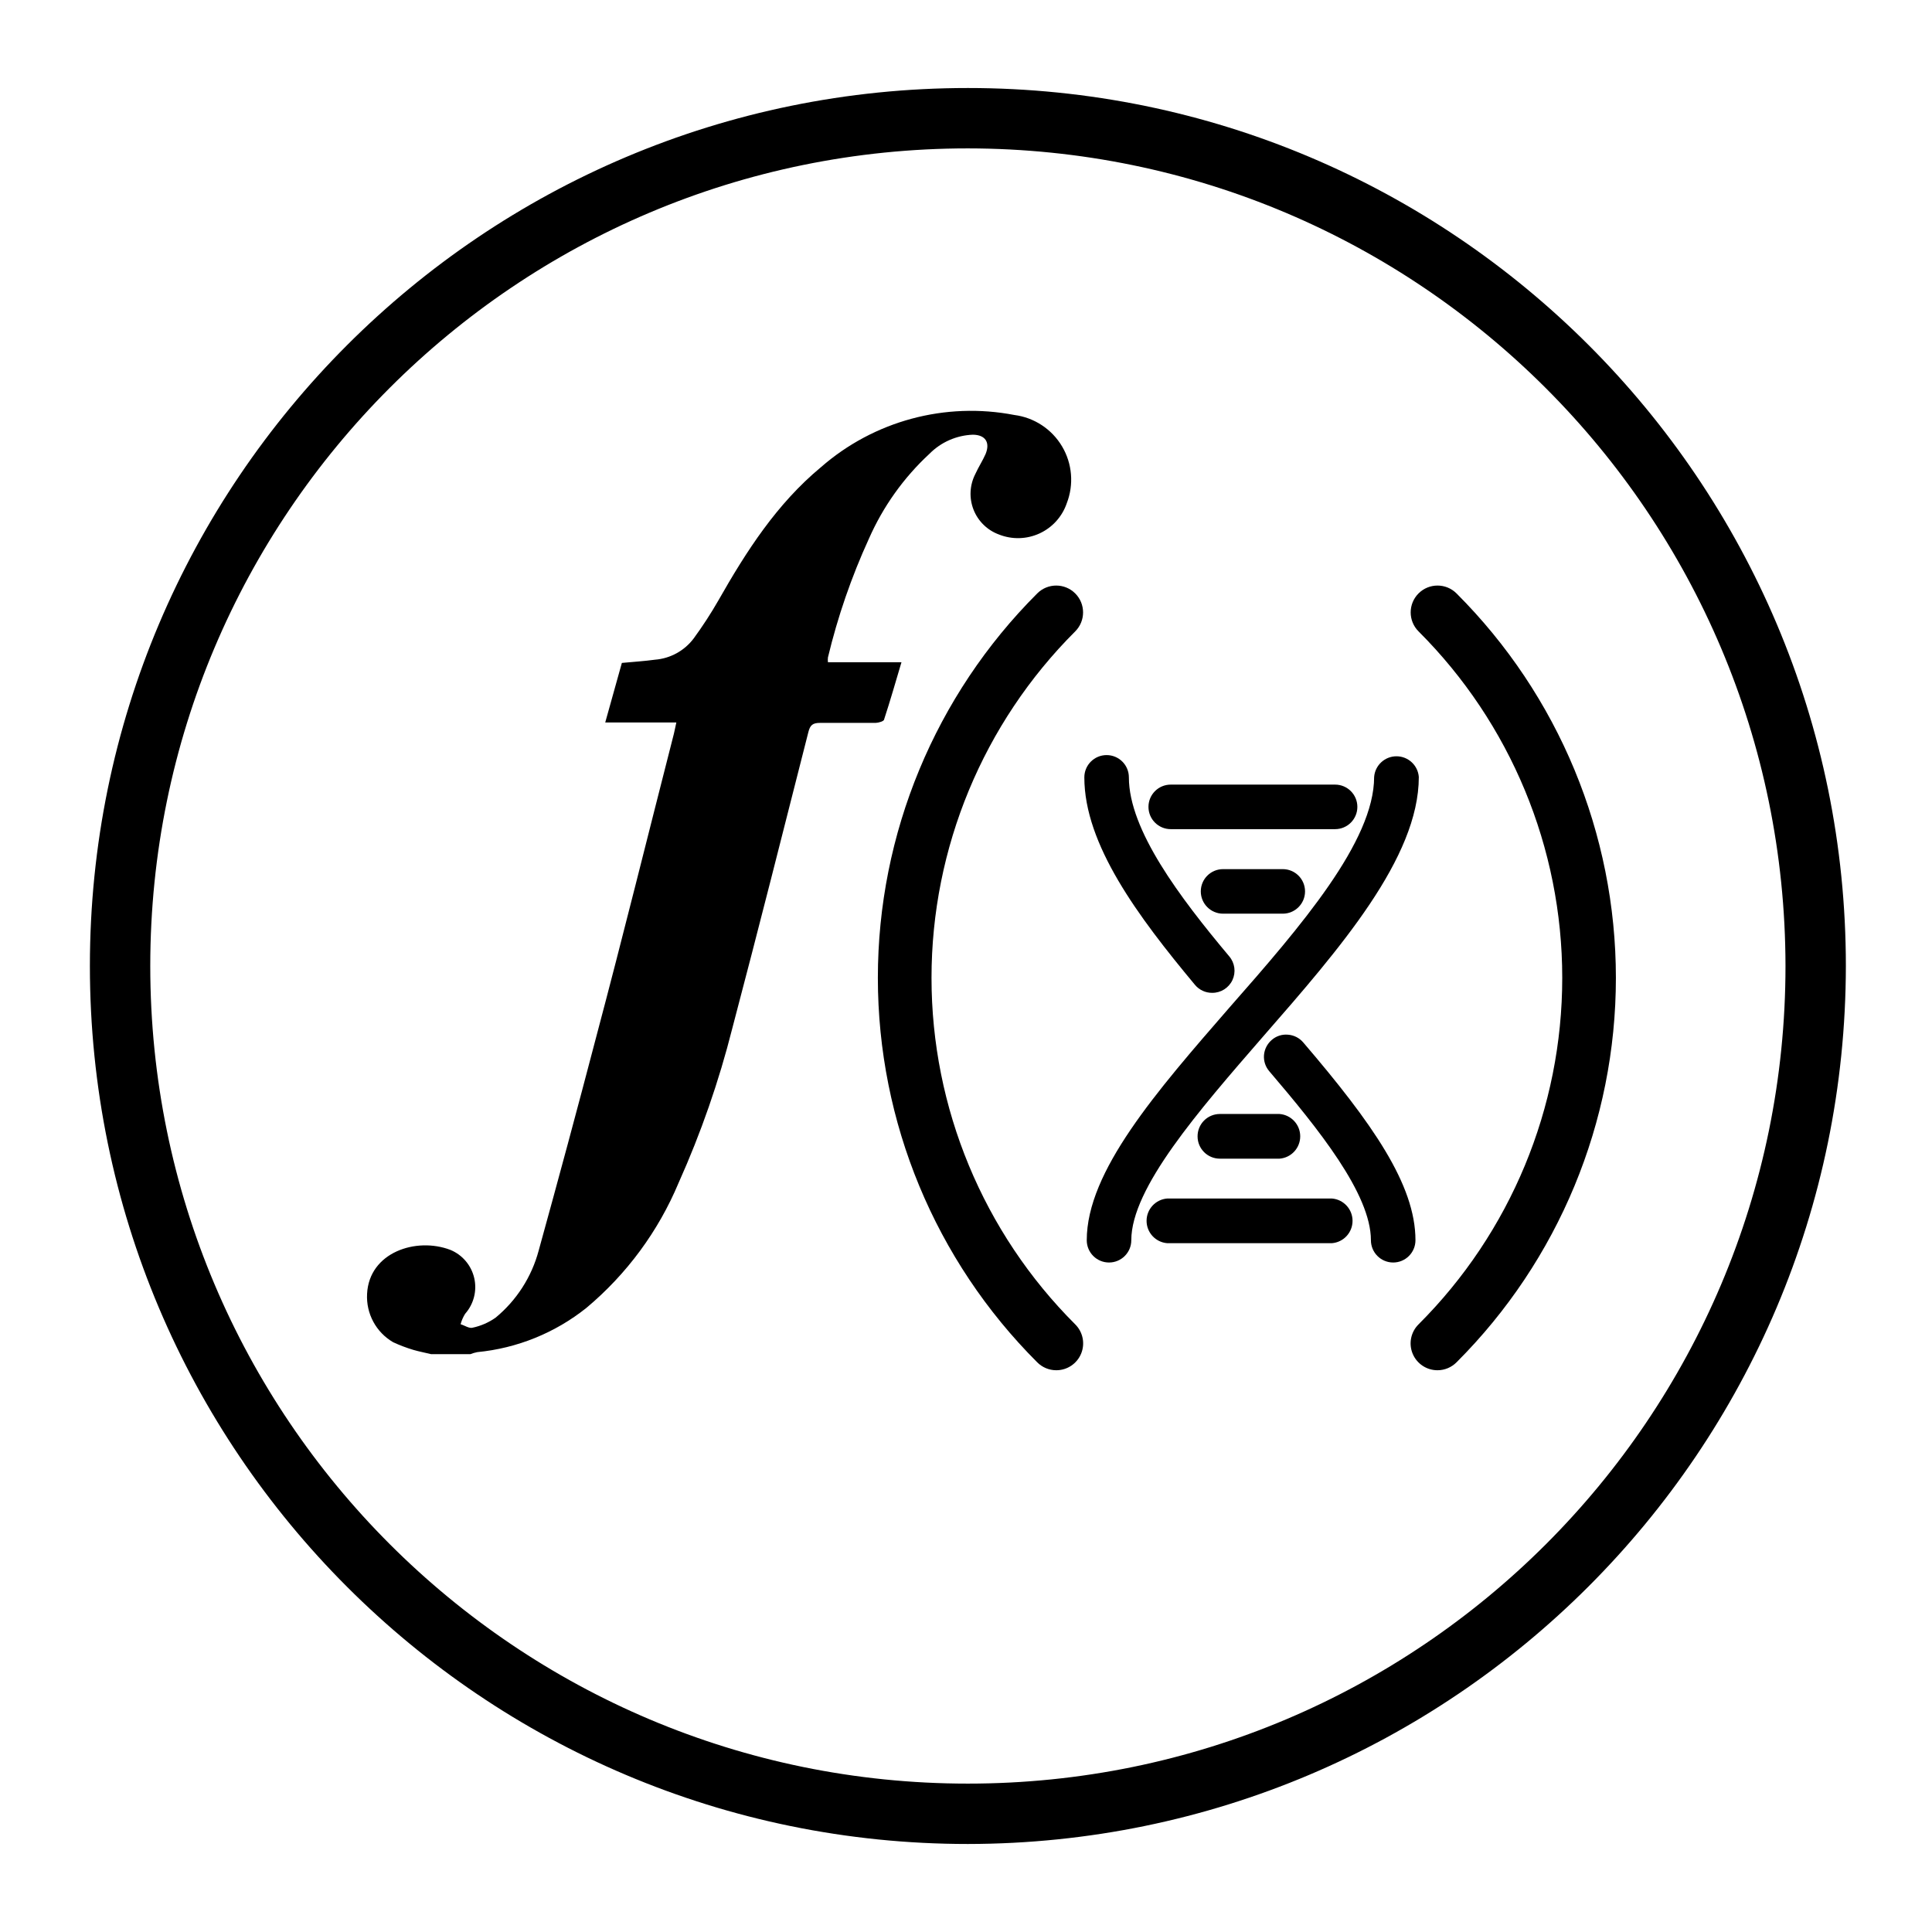
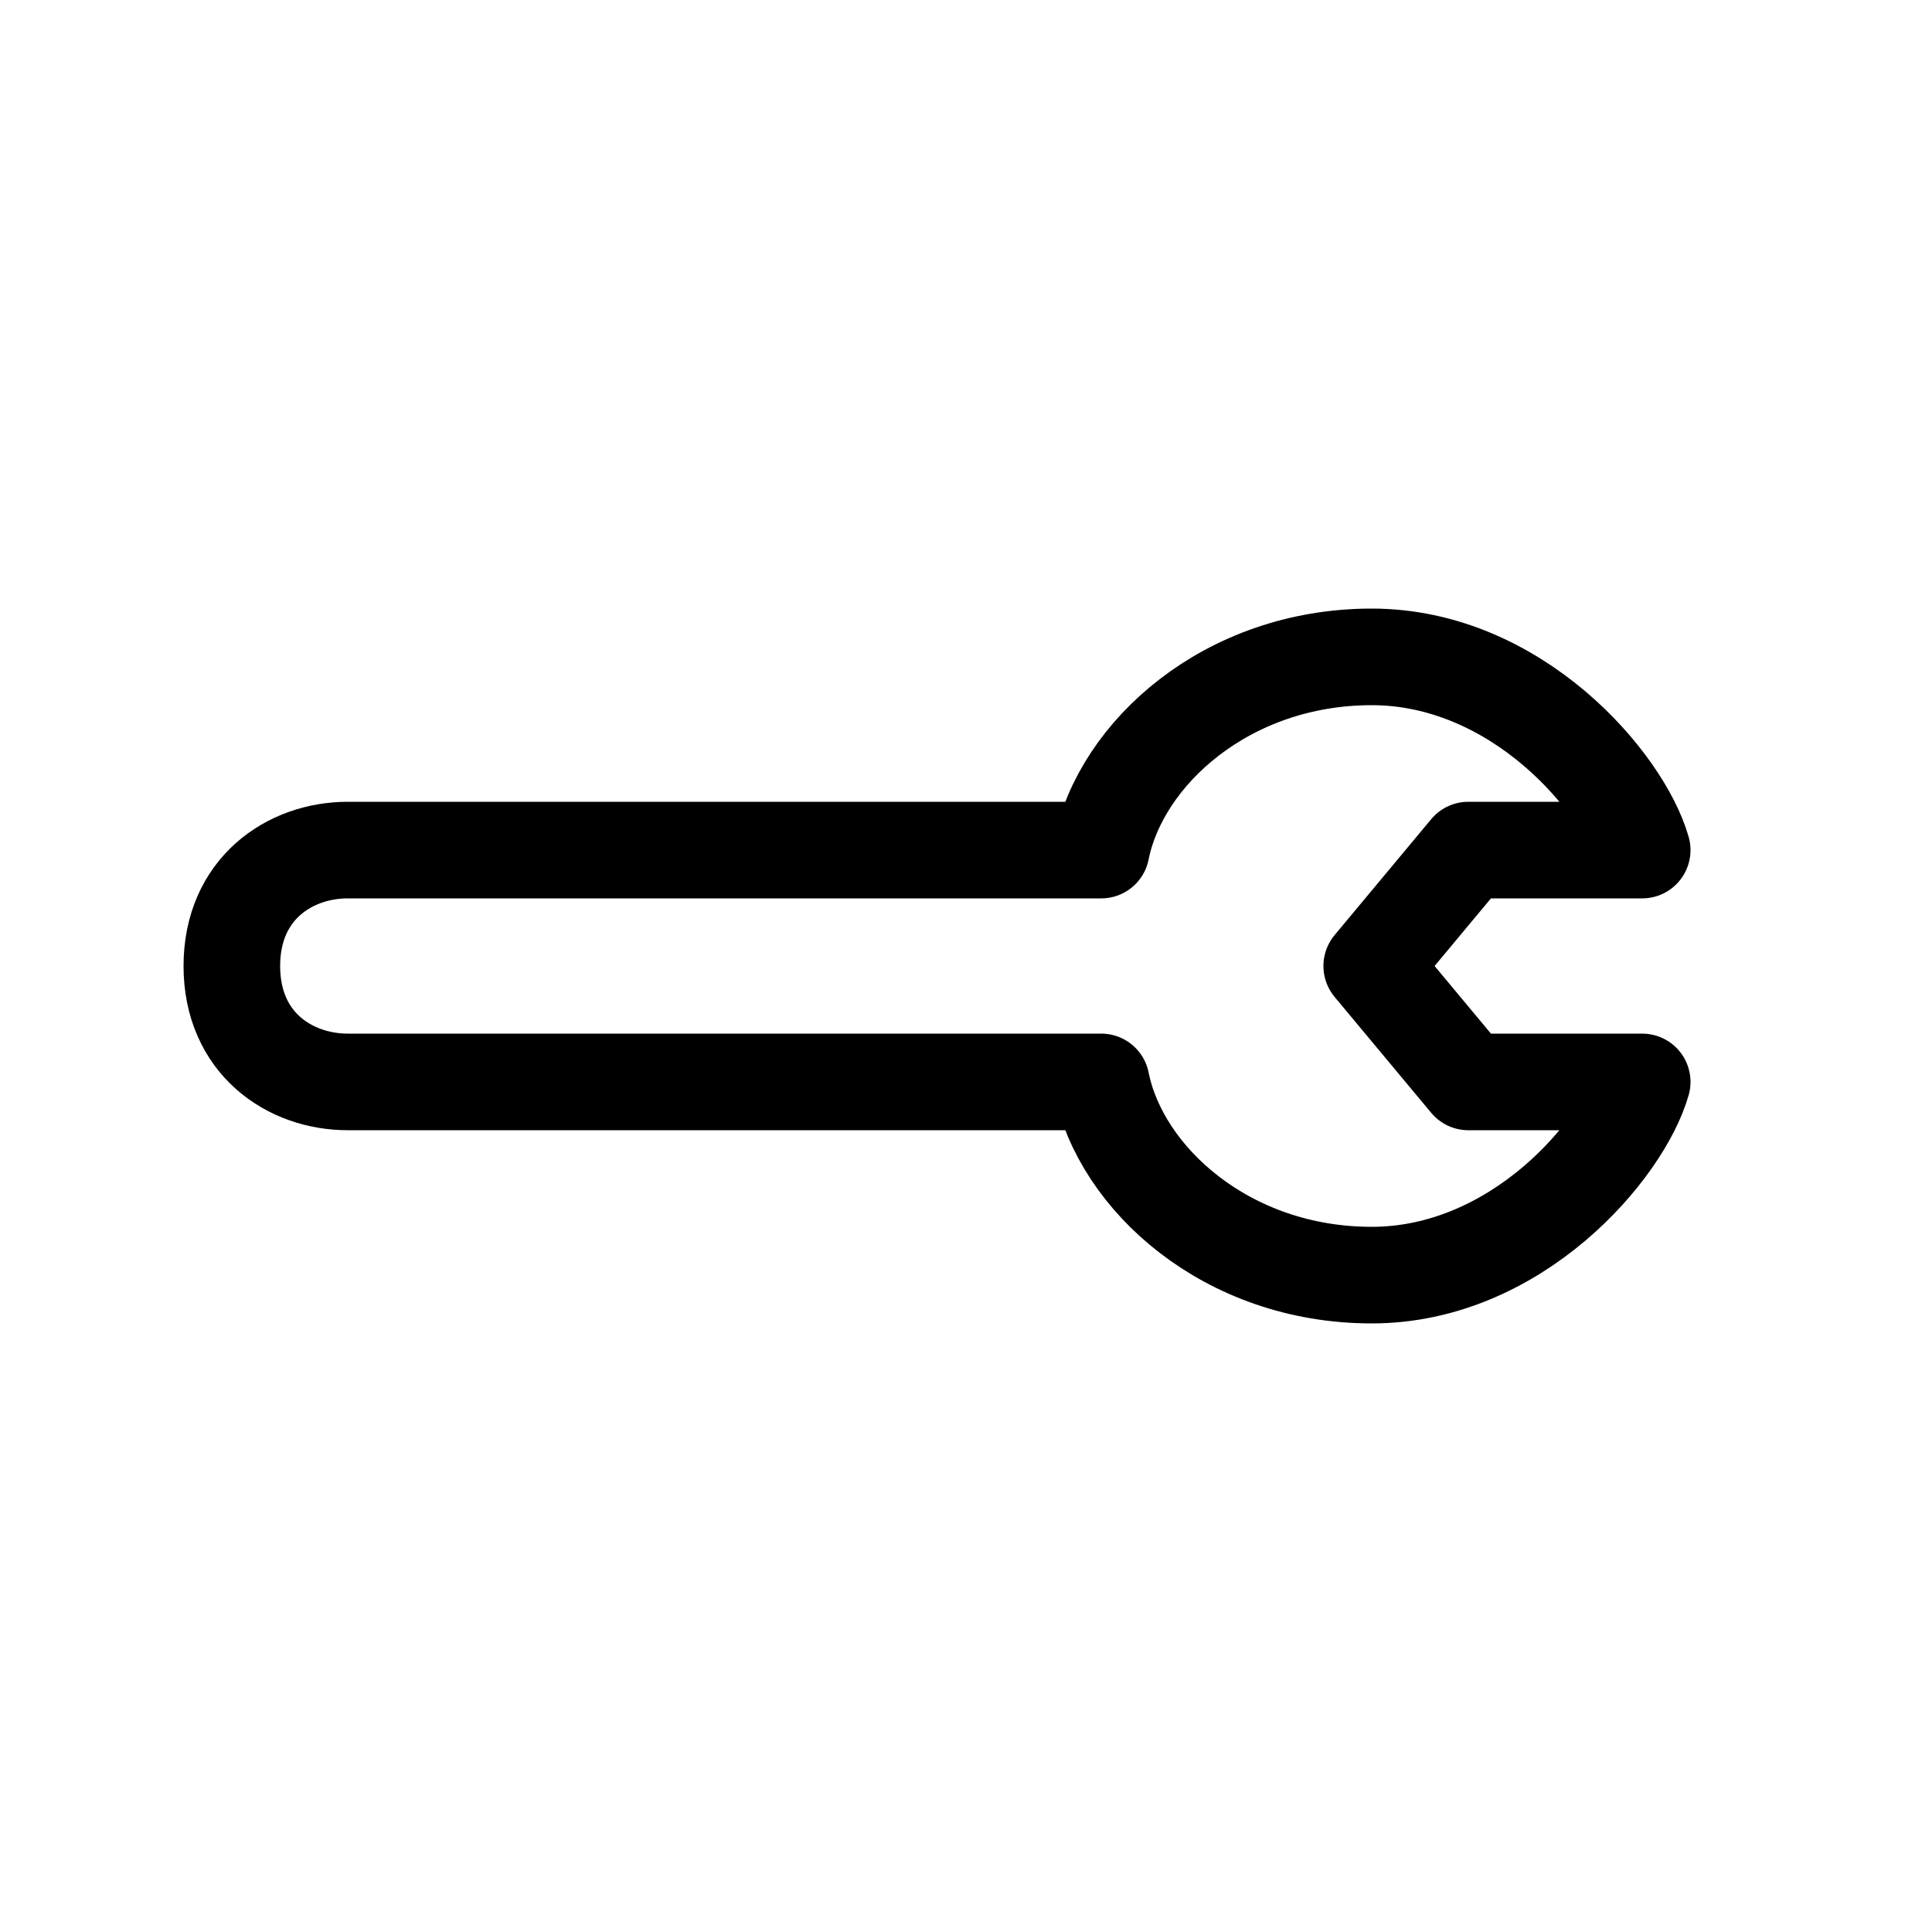
- <svg xmlns="http://www.w3.org/2000/svg" viewBox="0 0 144 144">
-   <path fill="currentColor" d="M72.14,137.44A65.44,65.44,0,1,1,137.58,72,65.51,65.51,0,0,1,72.14,137.44Zm0-126.38A60.94,60.94,0,1,0,133.08,72,61,61,0,0,0,72.14,11.06Z" />
-   <path fill="currentColor" d="M32.13,100.93c-.44-.11-.89-.19-1.33-.32a11.29,11.29,0,0,1-1.5-.57,3.92,3.92,0,0,1-1.94-3.6c.15-3.09,3.65-4.26,6.21-3.28a3,3,0,0,1,1.1,4.76,2.88,2.88,0,0,0-.34.78c.3.09.64.33.89.26a4.67,4.67,0,0,0,1.72-.75,9.74,9.74,0,0,0,3.21-5q2.2-7.95,4.29-15.93c2-7.52,3.86-15.06,5.79-22.6.06-.24.1-.48.18-.83h-5.3l1.24-4.44c.85-.08,1.66-.13,2.47-.24a4,4,0,0,0,2.88-1.58,30.43,30.43,0,0,0,1.84-2.83c2.09-3.68,4.36-7.21,7.65-9.94A17,17,0,0,1,75.6,30.93a4.86,4.86,0,0,1,3.91,6.58,3.84,3.84,0,0,1-5.05,2.33,3.23,3.23,0,0,1-1.77-4.5c.23-.51.55-1,.77-1.5.35-.85,0-1.43-.95-1.44a4.8,4.8,0,0,0-3.23,1.42,19.12,19.12,0,0,0-4.52,6.34A48.37,48.37,0,0,0,61.71,49a1.42,1.42,0,0,0,0,.36h5.48c-.44,1.48-.84,2.88-1.29,4.25,0,.15-.41.26-.63.27-1.38,0-2.77,0-4.15,0-.54,0-.74.16-.87.69-1.87,7.36-3.73,14.73-5.67,22.08a70,70,0,0,1-4,11.51,24.48,24.48,0,0,1-6.87,9.32,15.41,15.41,0,0,1-8.14,3.3,3,3,0,0,0-.51.15Z" />
-   <path fill="currentColor" d="M78.72,102.13a2,2,0,0,1-1.41-.59,40.5,40.5,0,0,1,0-57.31,2,2,0,0,1,2.83,2.83,36.49,36.49,0,0,0,0,51.65,2,2,0,0,1-1.42,3.42Z" />
-   <path fill="currentColor" d="M107.15,102.13a2,2,0,0,1-1.42-3.42,36.49,36.49,0,0,0,0-51.65,2,2,0,0,1,2.83-2.83,40.5,40.5,0,0,1,0,57.31A2,2,0,0,1,107.15,102.13Z" />
-   <path fill="currentColor" d="M96,77.12a1.61,1.61,0,0,0-1.21.39,1.67,1.67,0,0,0-.58,1.13,1.65,1.65,0,0,0,.4,1.21c3.66,4.29,7.57,9.14,7.57,12.59a1.66,1.66,0,0,0,3.32,0c0-4.13-3.2-8.71-8.37-14.75A1.65,1.65,0,0,0,96,77.12Z" />
-   <path fill="currentColor" d="M90.35,74a1.65,1.65,0,0,0,1.27-2.72c-3.7-4.41-7.48-9.43-7.48-13.34a1.66,1.66,0,1,0-3.32,0c0,5,4,10.37,8.25,15.47A1.65,1.65,0,0,0,90.35,74Z" />
-   <path fill="currentColor" d="M105.75,57.91a1.67,1.67,0,0,0-3.33,0C102.42,62.7,97,69,91.64,75.09,86.18,81.37,81,87.31,81,92.44a1.66,1.66,0,1,0,3.32,0c0-3.89,5-9.63,9.82-15.18C99.86,70.71,105.75,63.94,105.75,57.91Z" />
-   <path fill="currentColor" d="M87.26,61.8H99.51a1.66,1.66,0,0,0,0-3.32H87.26a1.66,1.66,0,0,0,0,3.32Z" />
-   <path fill="currentColor" d="M91.16,64.78a1.66,1.66,0,0,0,0,3.32h4.45a1.66,1.66,0,1,0,0-3.32Z" />
-   <path fill="currentColor" d="M99.27,89.33H87a1.67,1.67,0,0,0,0,3.33H99.27a1.67,1.67,0,0,0,0-3.33Z" />
-   <path fill="currentColor" d="M89.26,84.7a1.66,1.66,0,0,0,1.66,1.66h4.45a1.67,1.67,0,0,0,0-3.33H90.92A1.66,1.66,0,0,0,89.26,84.7Z" />
+ <svg xmlns="http://www.w3.org/2000/svg" viewBox="0 0 100 100">
+   <path fill="none" stroke="currentColor" stroke-linecap="round" stroke-linejoin="round" stroke-width="5" d="M12 50c0-4 3-6 6-6h39c1-5 6.5-10 14-10s13 6.5 14 10h-9l-5 6 5 6h9c-1 3.5-6.5 10-14 10s-13-5-14-10H18c-3 0-6-2-6-6z" />
</svg>
